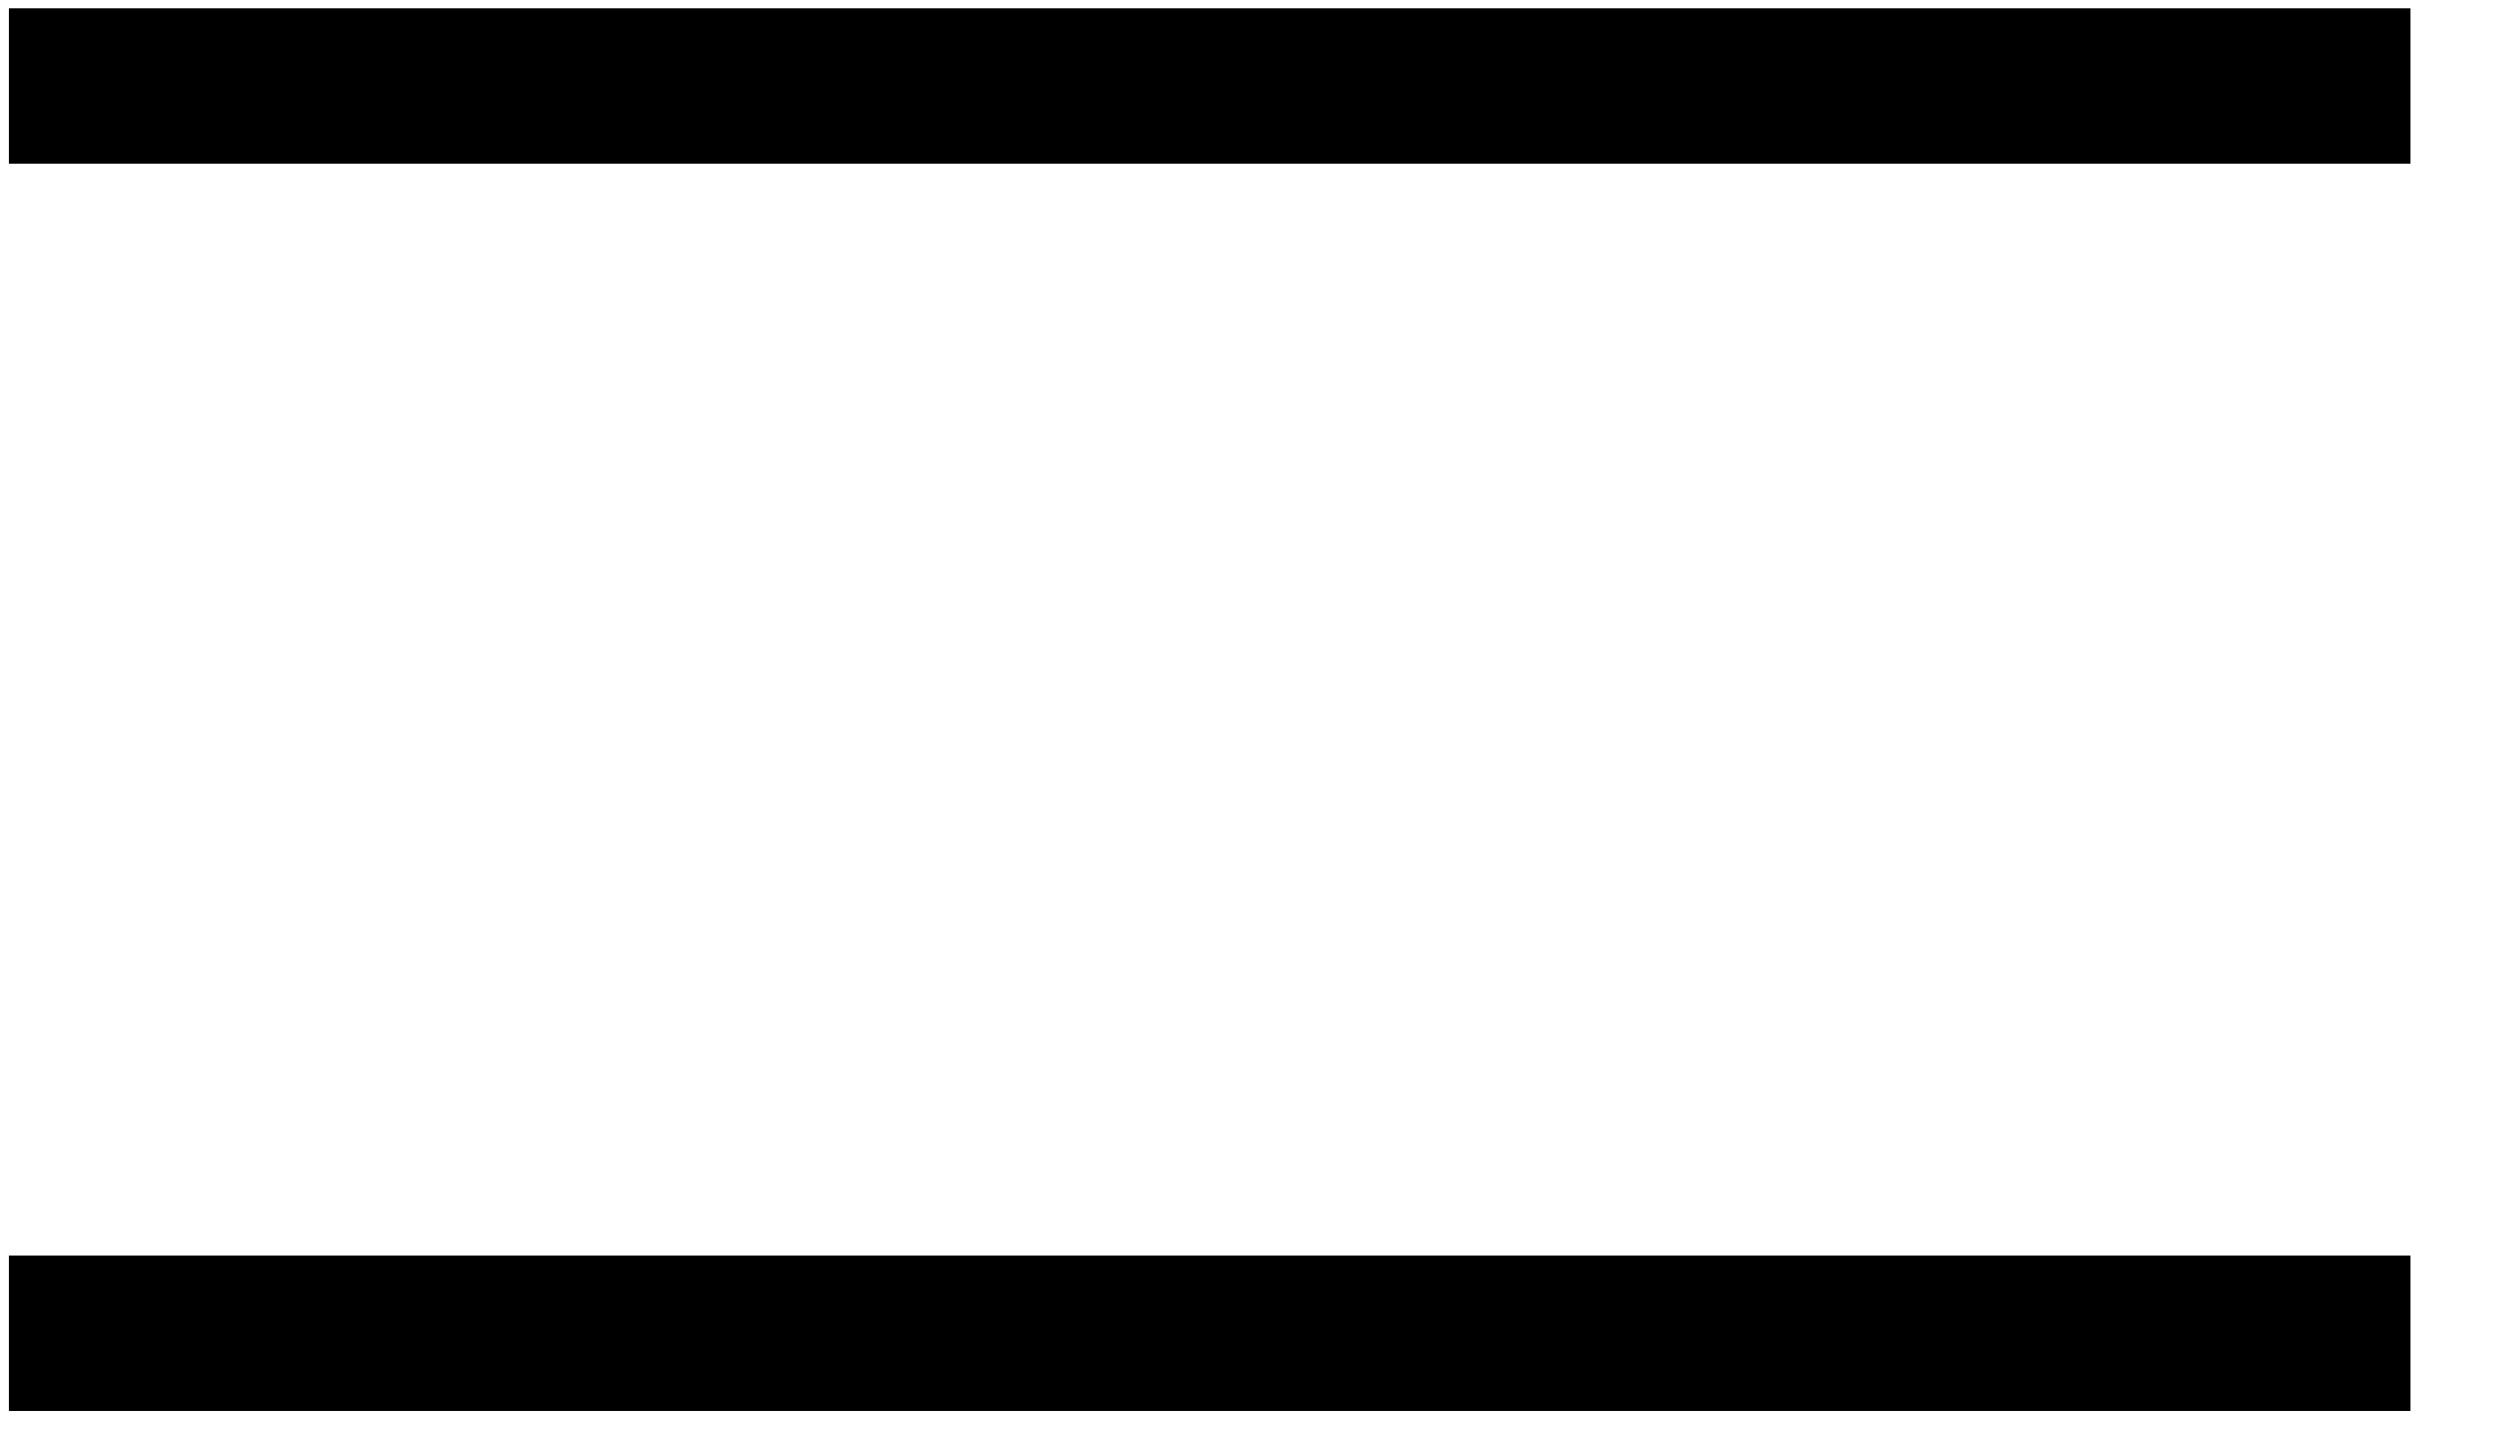
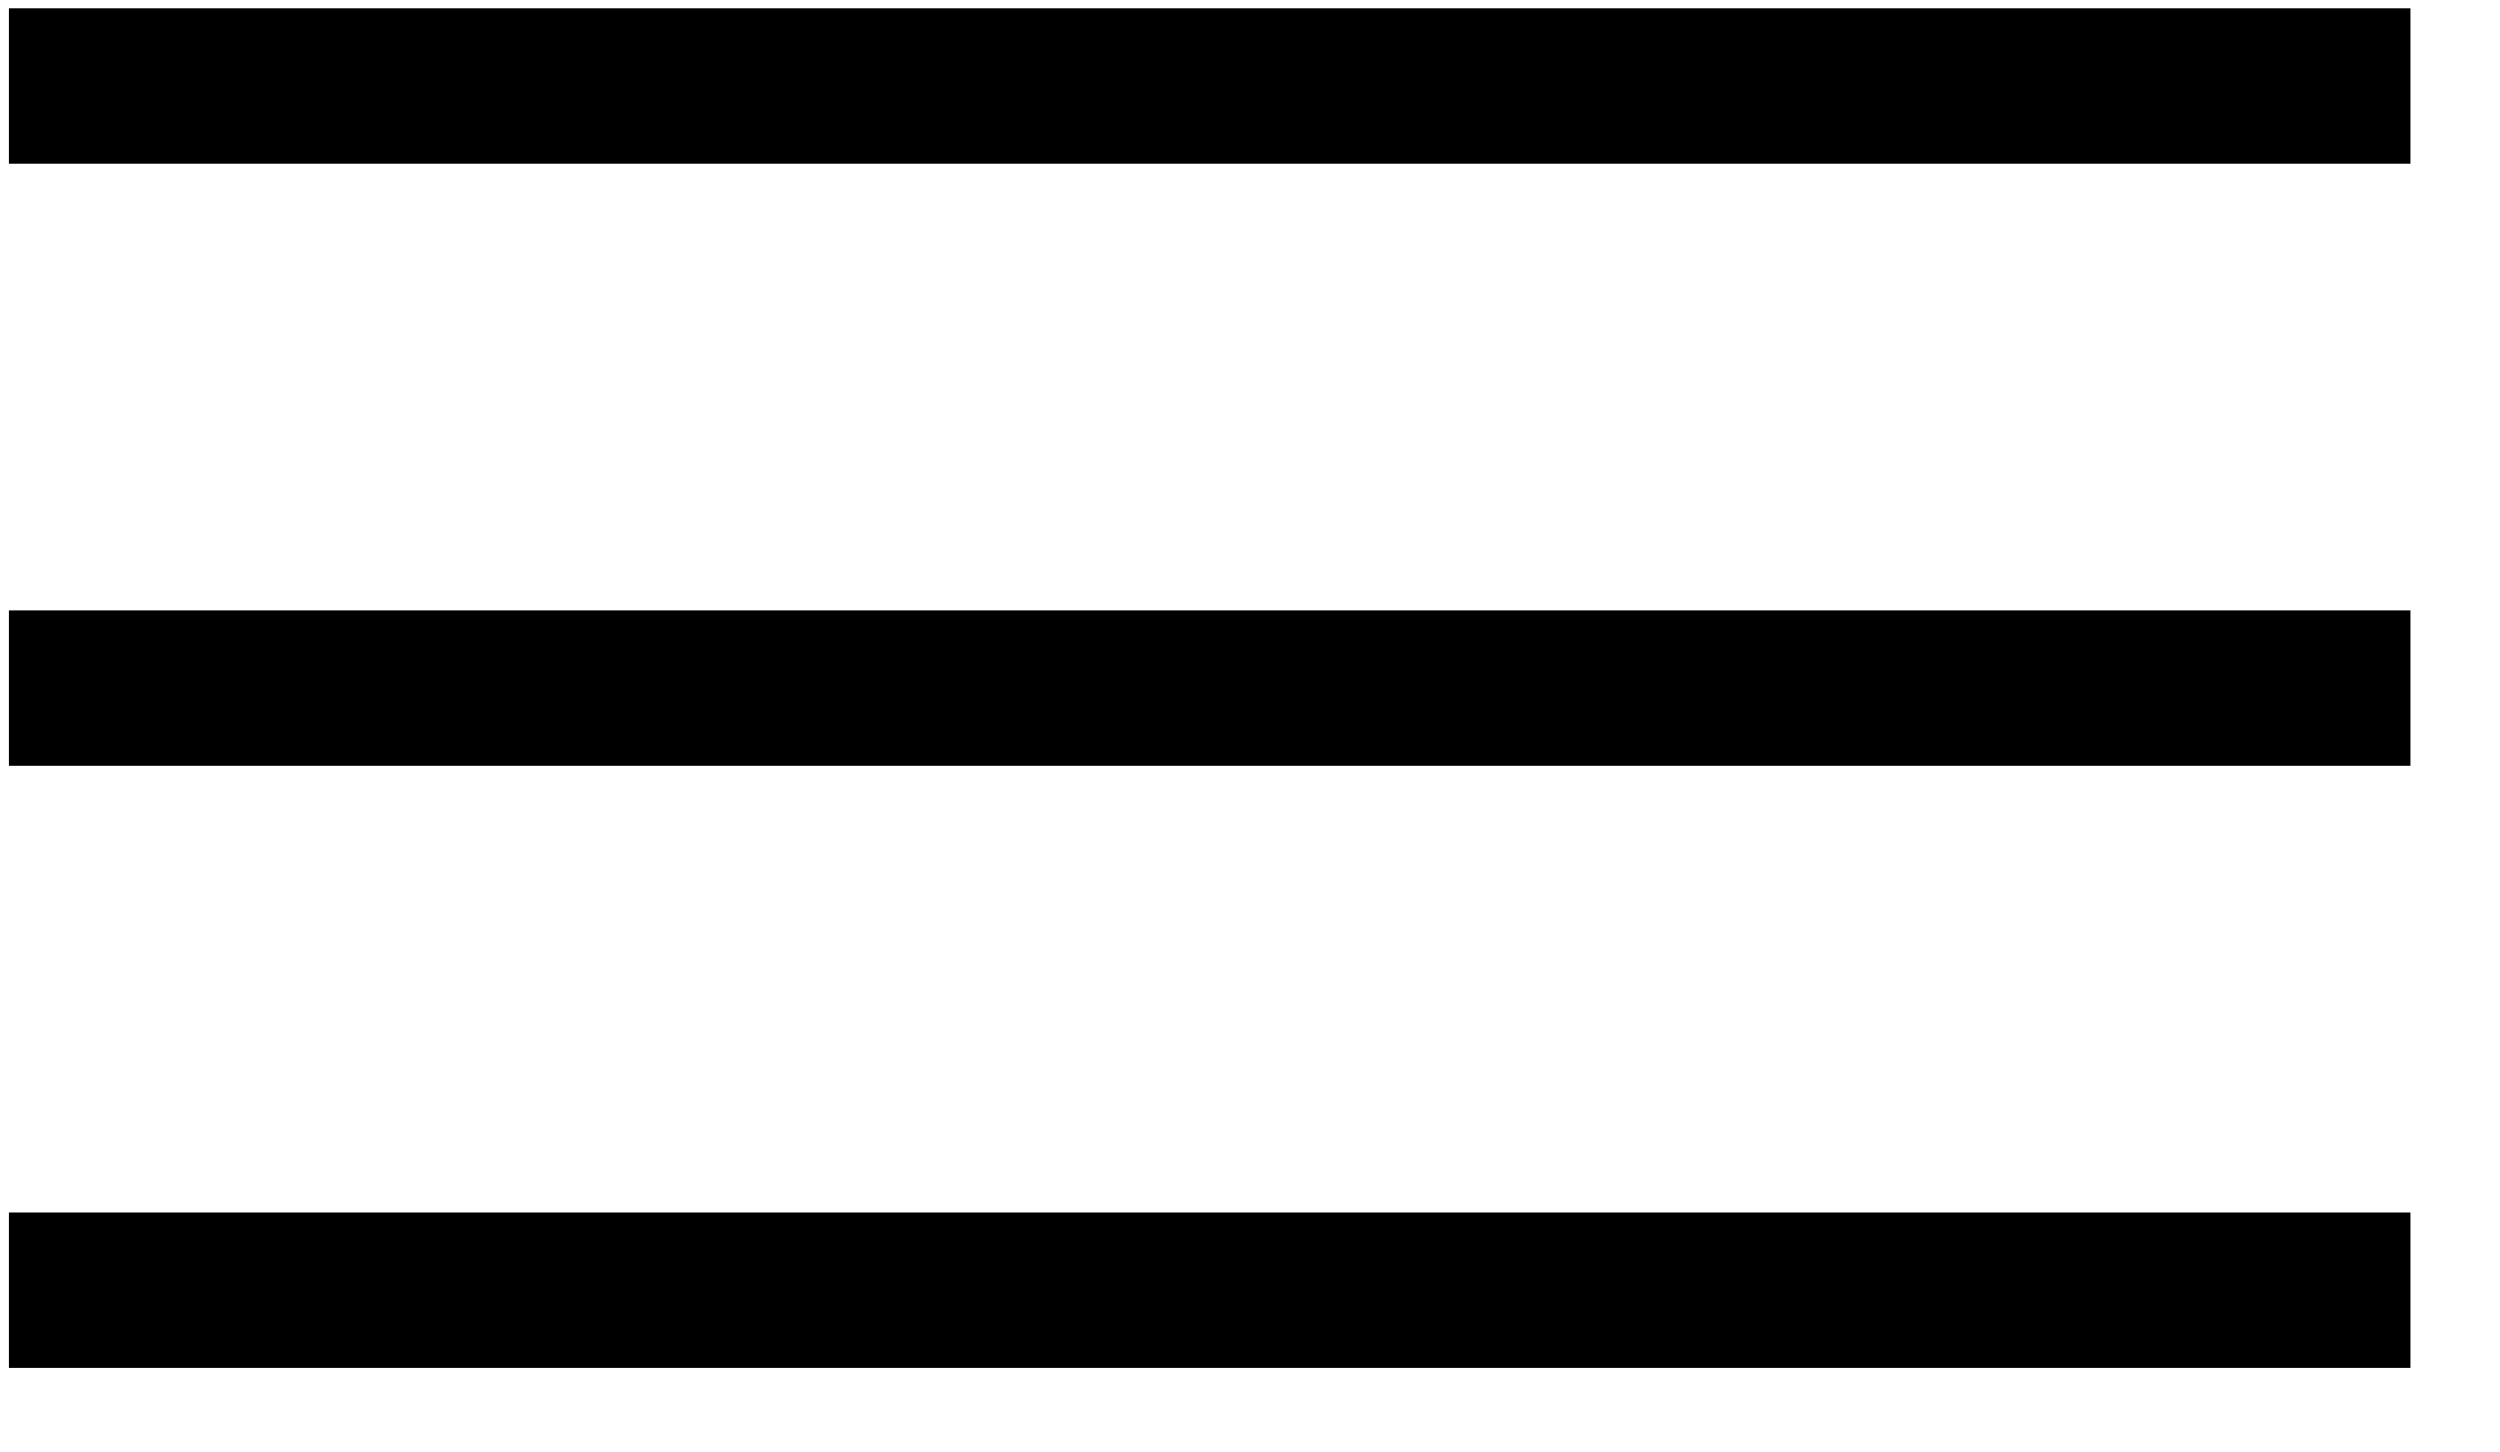
<svg xmlns="http://www.w3.org/2000/svg" width="31px" height="18px" viewBox="0 0 31 18" version="1.1">
  <g id="ICONS" stroke="none" stroke-width="1" fill="none" fill-rule="evenodd">
    <g id="MENU" transform="translate(0.110505, 0.102936)" fill="#000000" fill-rule="nonzero">
-       <rect id="Rectangle" x="1.42108547e-14" y="10.22044605e-16" width="29.779" height="1.927" />
-       <rect id="Rectangle" x="1.42108547e-14" y="15.466" width="29.779" height="1.927" />
+       <rect id="Rectangle" x="1.42108547e-14" y="2.22044605e-16" width="29.779" height="1.927" />
+       <rect id="Rectangle" x="1.42108547e-14" y="7.466" width="29.779" height="1.927" />
+       <rect id="Rectangle" x="1.42108547e-14" y="14.932" width="29.779" height="1.927" />
    </g>
  </g>
</svg>
